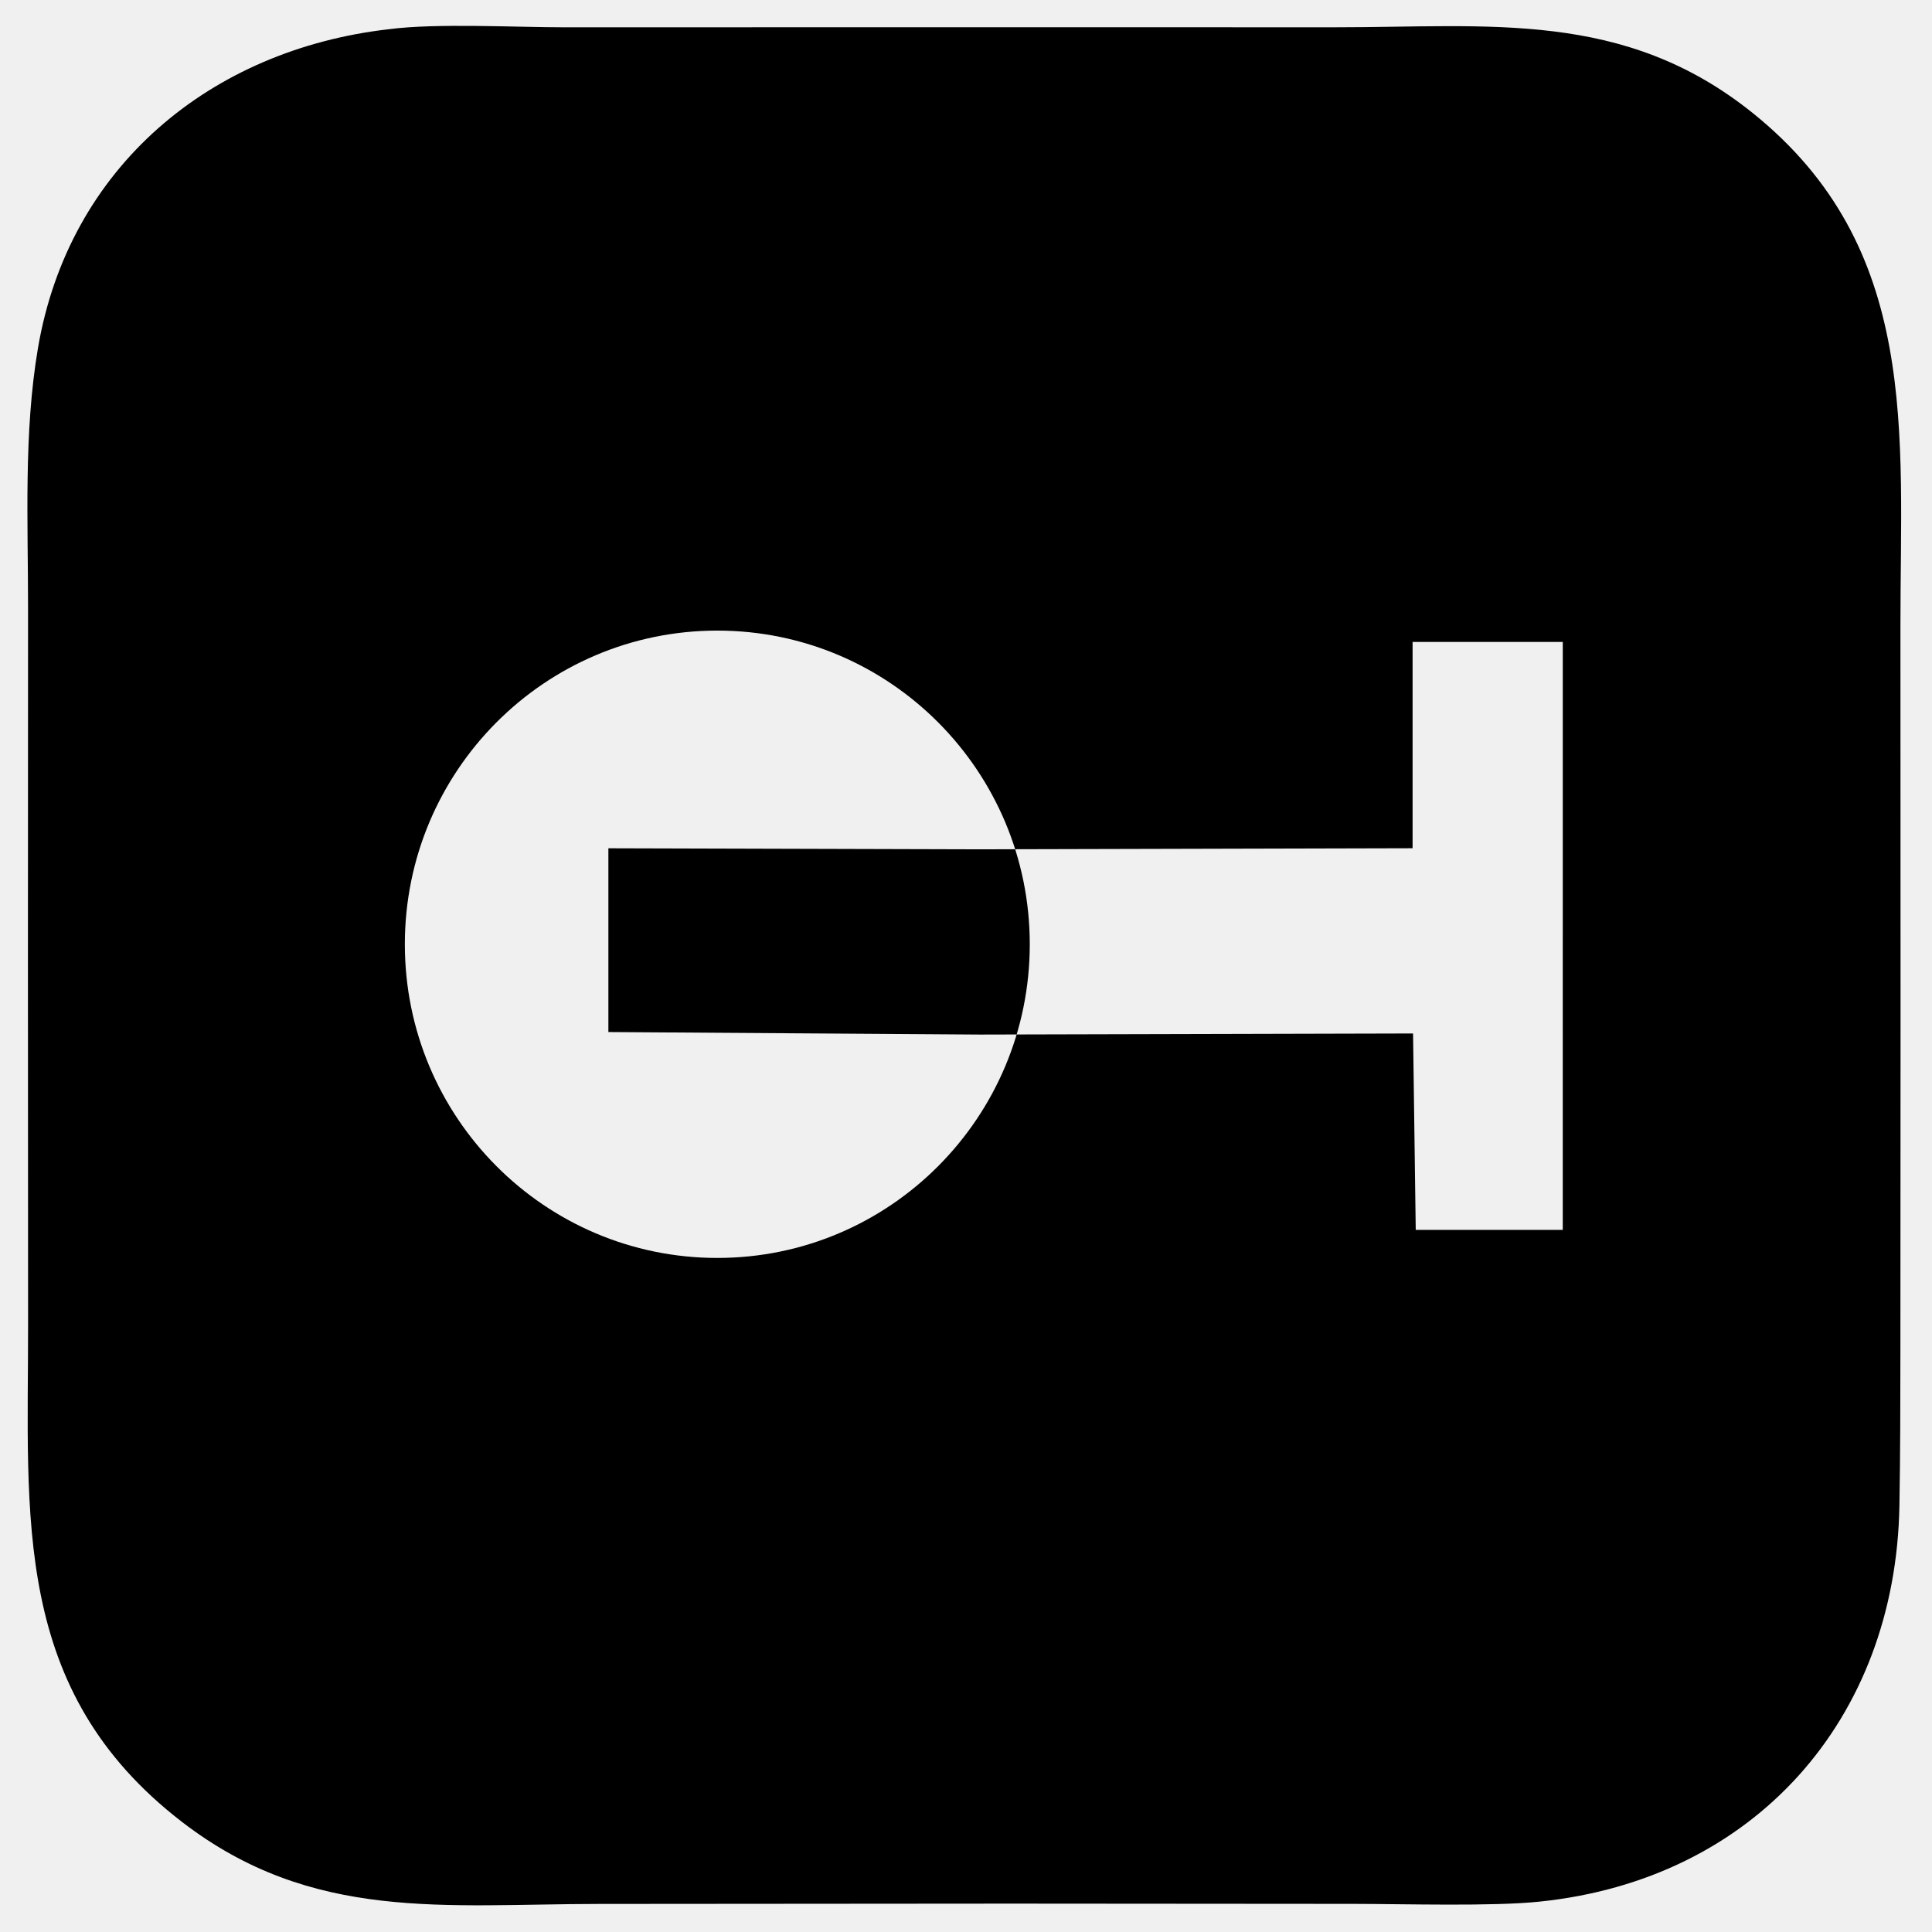
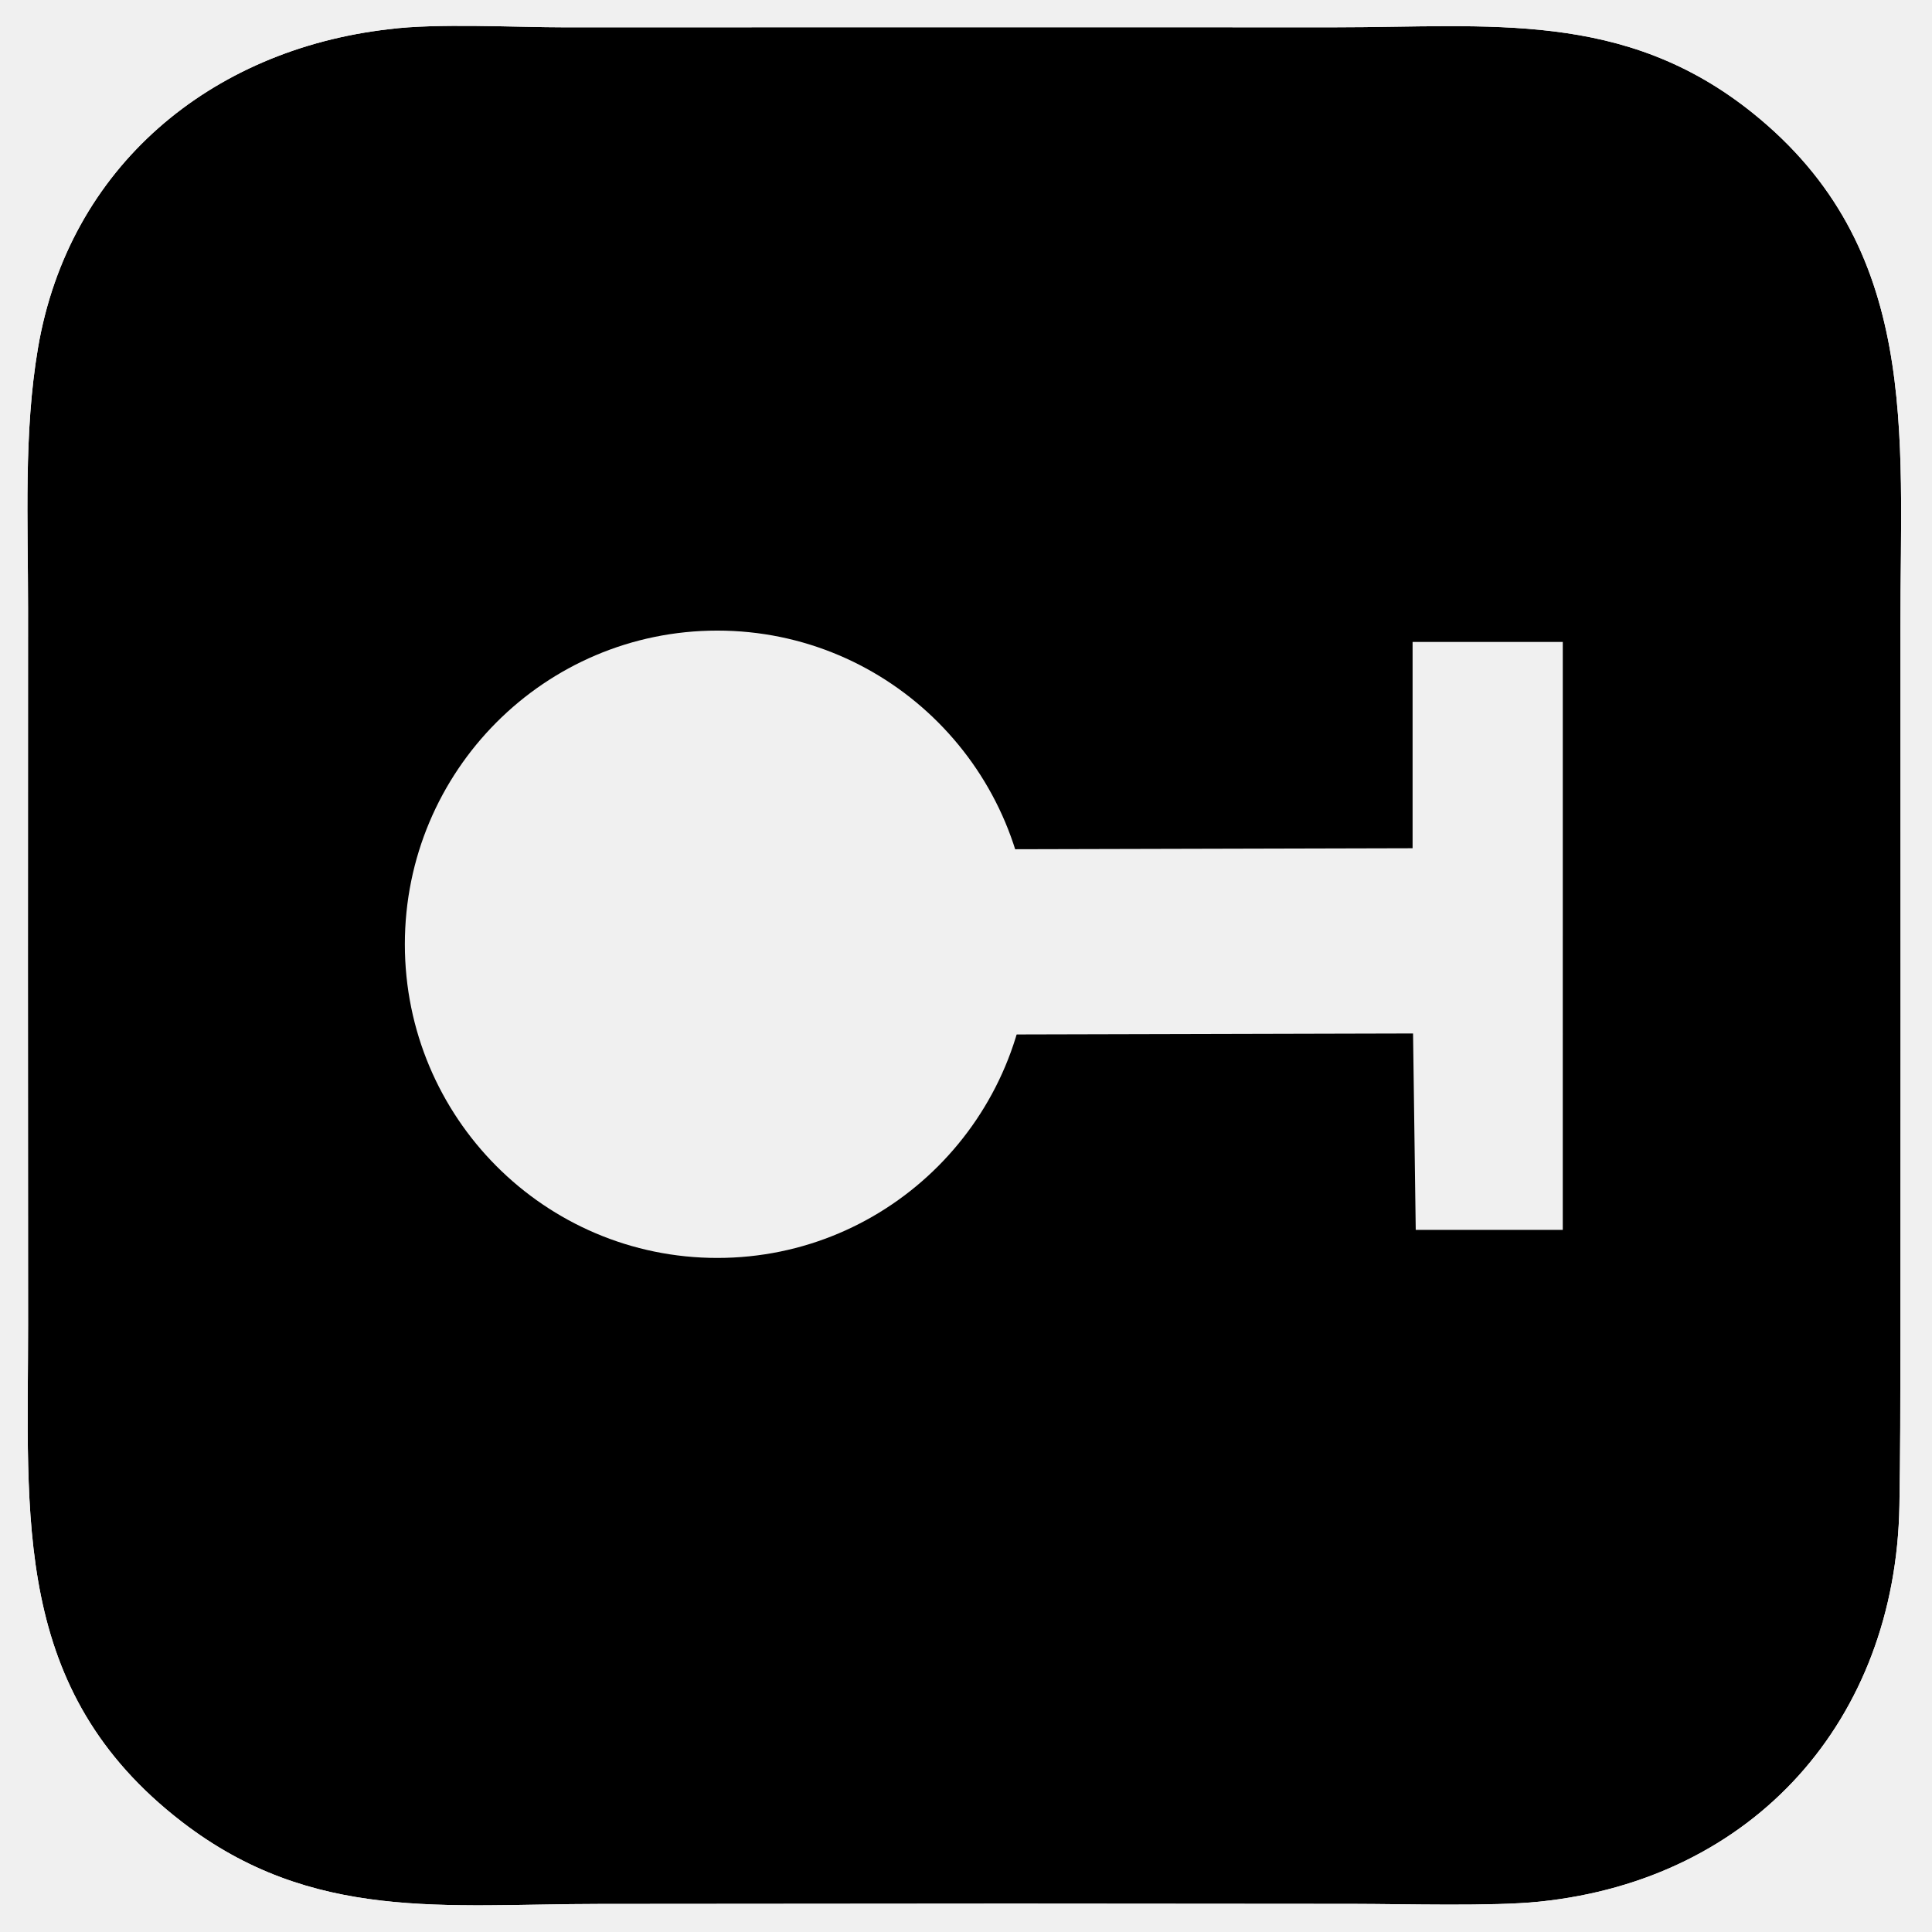
<svg xmlns="http://www.w3.org/2000/svg" width="24" height="24" viewBox="-4.235 -4.247 316.824 317.36">
-   <path fill="currentColor" fill-rule="evenodd" d="M59.404,0.549C67.203,-0.471,80.162,0.244,88.461,0.241L146.5,0.228L214.826,0.236C240.167,0.244,262.237,-2.676,283.378,14.295C311.021,36.485,307.65,66.899,307.672,98.555L307.69,162.748L307.666,217.547C307.659,226.075,307.654,234.563,307.505,243.088C306.89,278.223,283.663,304.514,248.33,308.13C240.688,308.928,226.17,308.501,217.853,308.493L161.469,308.451L93.979,308.503C68.573,308.515,46.833,311.542,25.397,295.034C-2.666,273.424,0.136,245.011,0.11,213.402L0.086,154.306L0.104,95.597C0.113,81.49,-0.628,66.856,1.728,52.965C6.79,23.114,30.142,3.886,59.404,0.549Z M228.053,197.783L227.612,165.517L156.503,165.695L95.433,165.282L95.433,135.096L156.503,135.267L227.536,135.089L227.536,101.201L252.207,101.201L252.206,197.782Z M 62.0,150.863 C 62.0,122.407 84.979,99.338 113.326,99.338 C 141.672,99.338 164.652,122.407 164.652,150.863 C 164.652,179.319 141.672,202.388 113.326,202.388 C 84.979,202.388 62.0,179.319 62.0,150.863 Z" />
+   <defs>
+     <mask id="kibi-icon-cutout" maskUnits="userSpaceOnUse" x="-4.235" y="-4.247" width="316.824" height="317.36">
+       <path fill="white" d="M59.404,0.549C67.203,-0.471,80.162,0.244,88.461,0.241L146.5,0.228L214.826,0.236C240.167,0.244,262.237,-2.676,283.378,14.295C311.021,36.485,307.65,66.899,307.672,98.555L307.69,162.748L307.666,217.547C307.659,226.075,307.654,234.563,307.505,243.088C306.89,278.223,283.663,304.514,248.33,308.13C240.688,308.928,226.17,308.501,217.853,308.493L161.469,308.451L93.979,308.503C68.573,308.515,46.833,311.542,25.397,295.034C-2.666,273.424,0.136,245.011,0.11,213.402L0.086,154.306L0.104,95.597C0.113,81.49,-0.628,66.856,1.728,52.965C6.79,23.114,30.142,3.886,59.404,0.549Z" />
+       <ellipse cx="113.326" cy="150.863" rx="51.326" ry="51.525" fill="black" />
+       <path fill="black" d="M228.053,197.783L227.612,165.517L156.503,165.695L95.433,165.282L95.433,135.096L156.503,135.267L227.536,135.089L227.536,101.201L252.207,101.201L252.206,197.782Z" />
+     </mask>
+   </defs>
+   <path fill="currentColor" mask="url(#kibi-icon-cutout)" d="M59.404,0.549C67.203,-0.471,80.162,0.244,88.461,0.241L146.5,0.228L214.826,0.236C240.167,0.244,262.237,-2.676,283.378,14.295C311.021,36.485,307.65,66.899,307.672,98.555L307.69,162.748L307.666,217.547C307.659,226.075,307.654,234.563,307.505,243.088C306.89,278.223,283.663,304.514,248.33,308.13C240.688,308.928,226.17,308.501,217.853,308.493L161.469,308.451L93.979,308.503C68.573,308.515,46.833,311.542,25.397,295.034C-2.666,273.424,0.136,245.011,0.11,213.402L0.086,154.306L0.104,95.597C0.113,81.49,-0.628,66.856,1.728,52.965C6.79,23.114,30.142,3.886,59.404,0.549Z" />
</svg>
